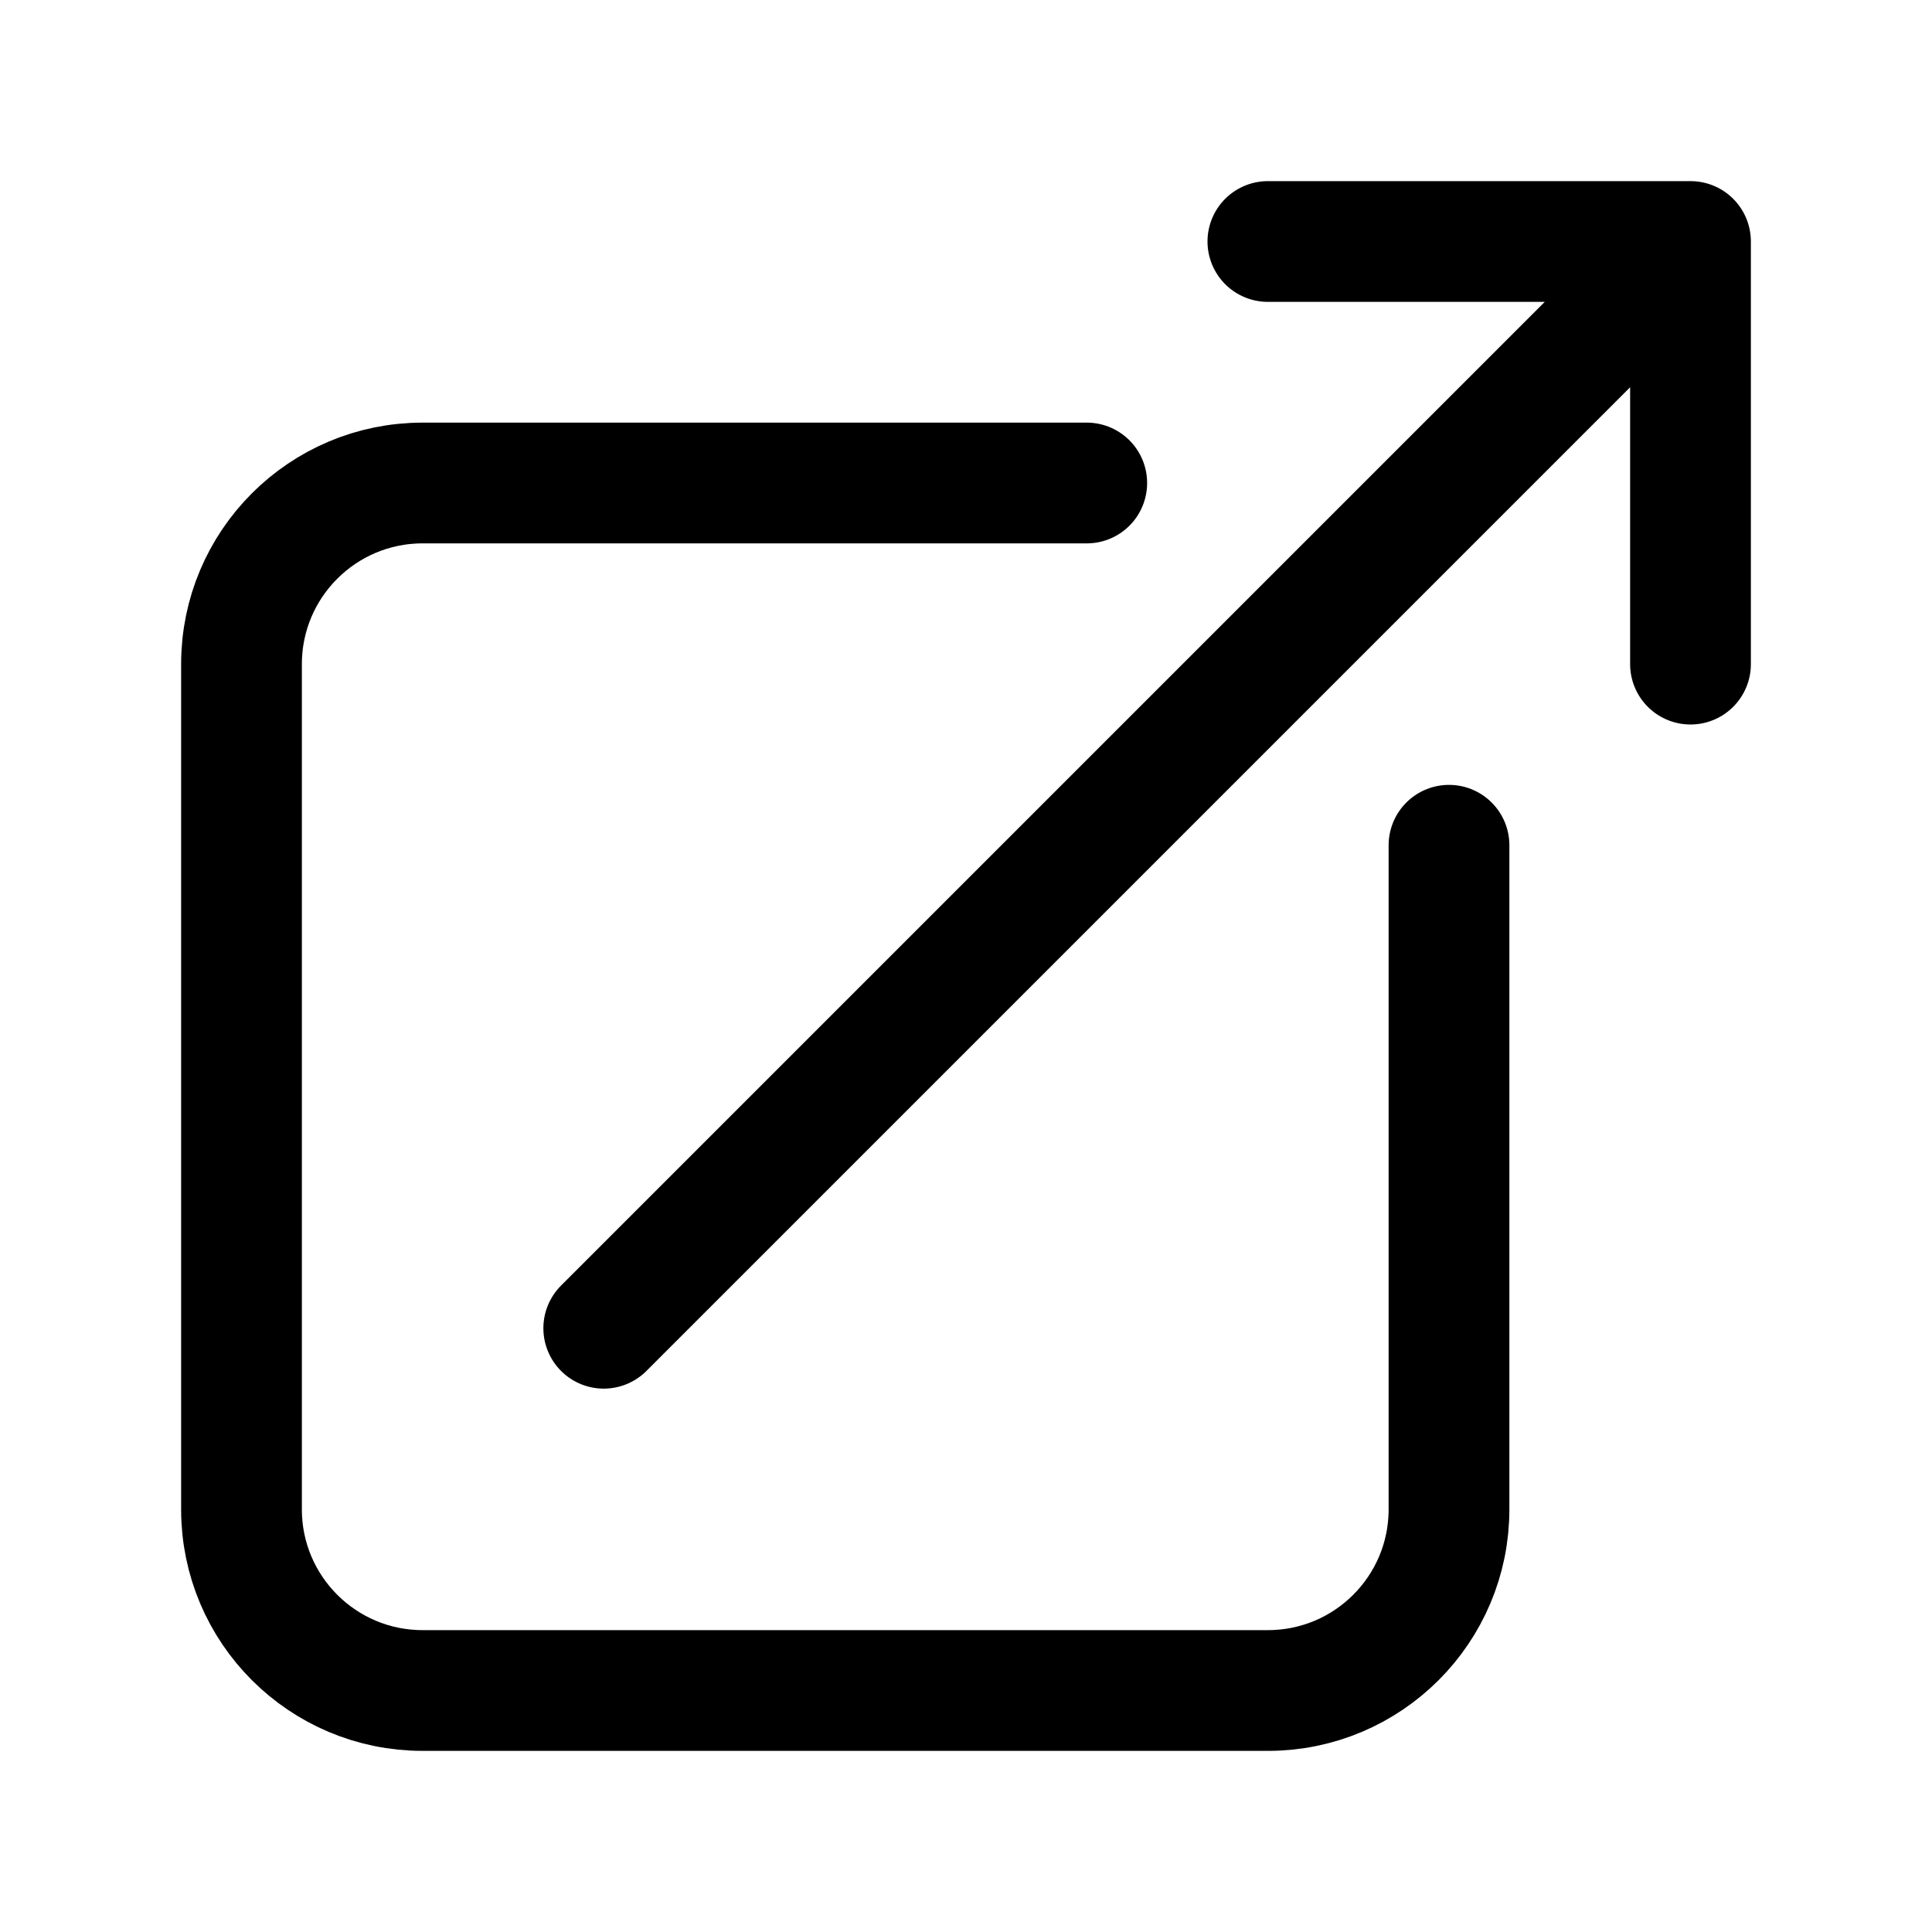
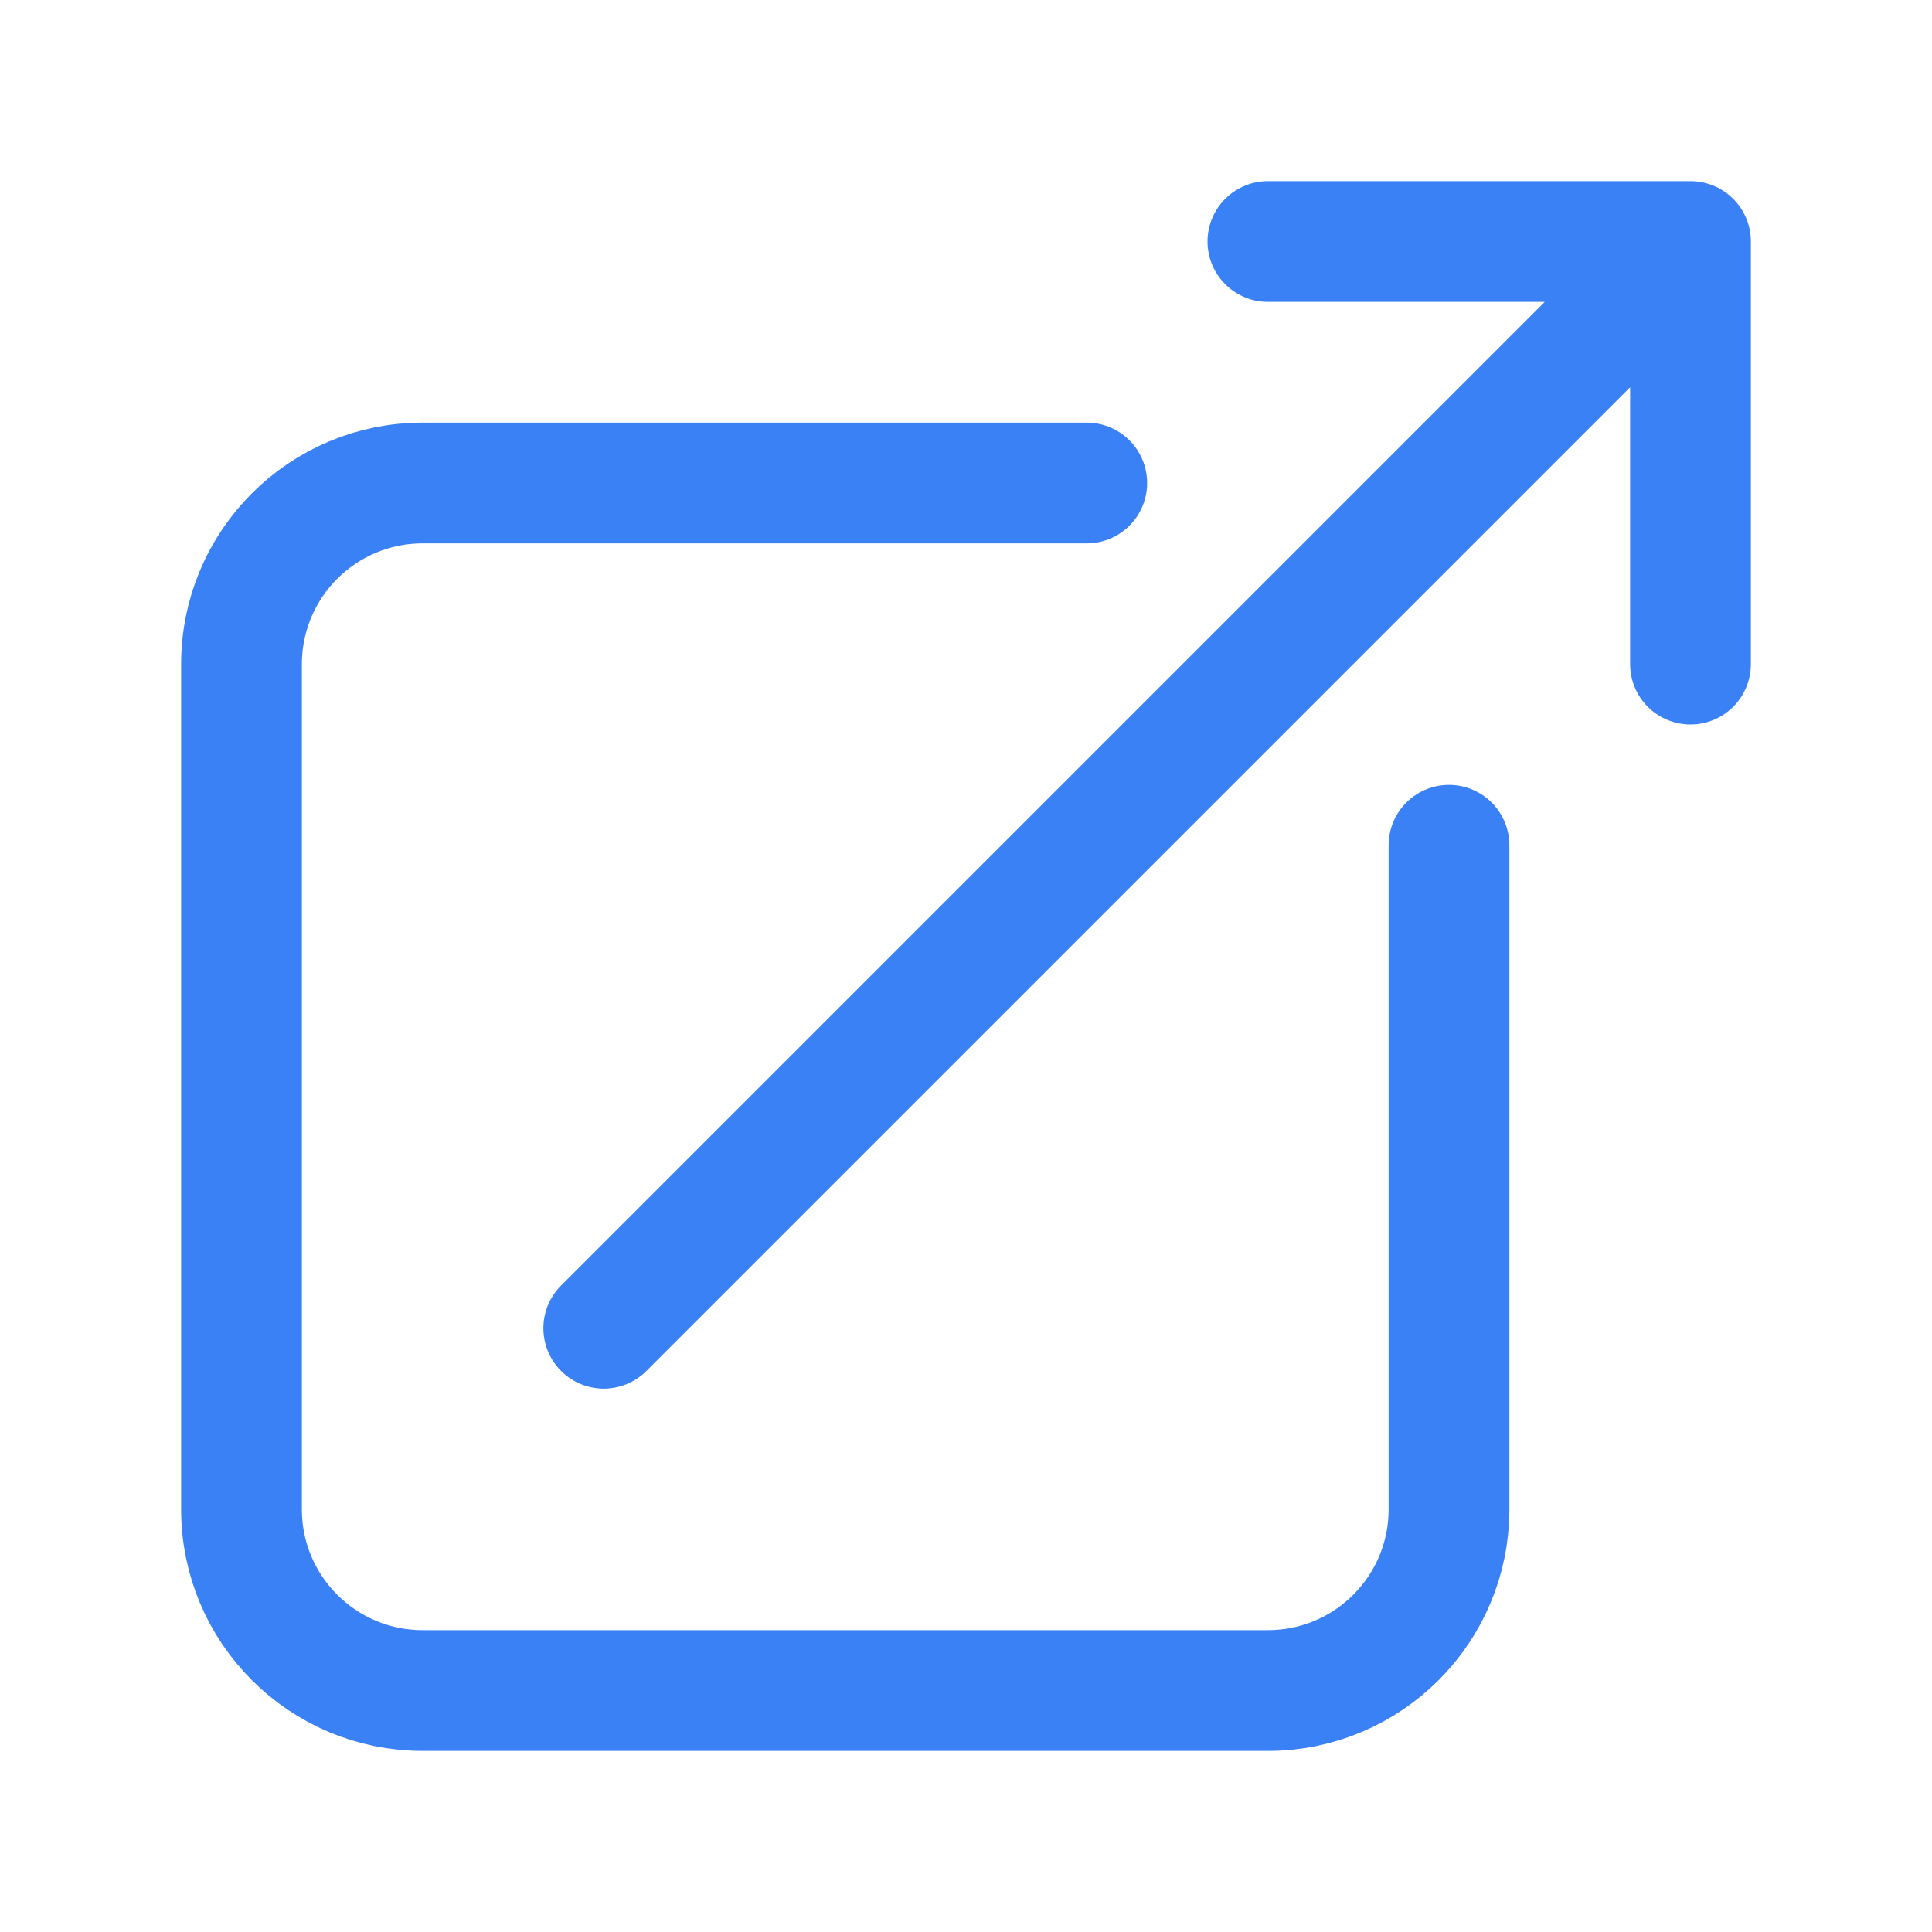
- <svg xmlns="http://www.w3.org/2000/svg" fill="none" viewBox="0 0 24 24" stroke-width="1.5" stroke="currentColor" class="w-6 h-6">
+ <svg xmlns="http://www.w3.org/2000/svg" fill="none" viewBox="0 0 24 24" stroke-width="1.5" stroke="#3b81f6" class="w-6 h-6">
  <path stroke-linecap="round" stroke-linejoin="round" d="M13.5 6H5.25A2.25 2.25 0 003 8.25v10.5A2.25 2.25 0 005.25 21h10.5A2.25 2.25 0 0018 18.75V10.5m-10.5 6L21 3m0 0h-5.25M21 3v5.25" />
</svg>
